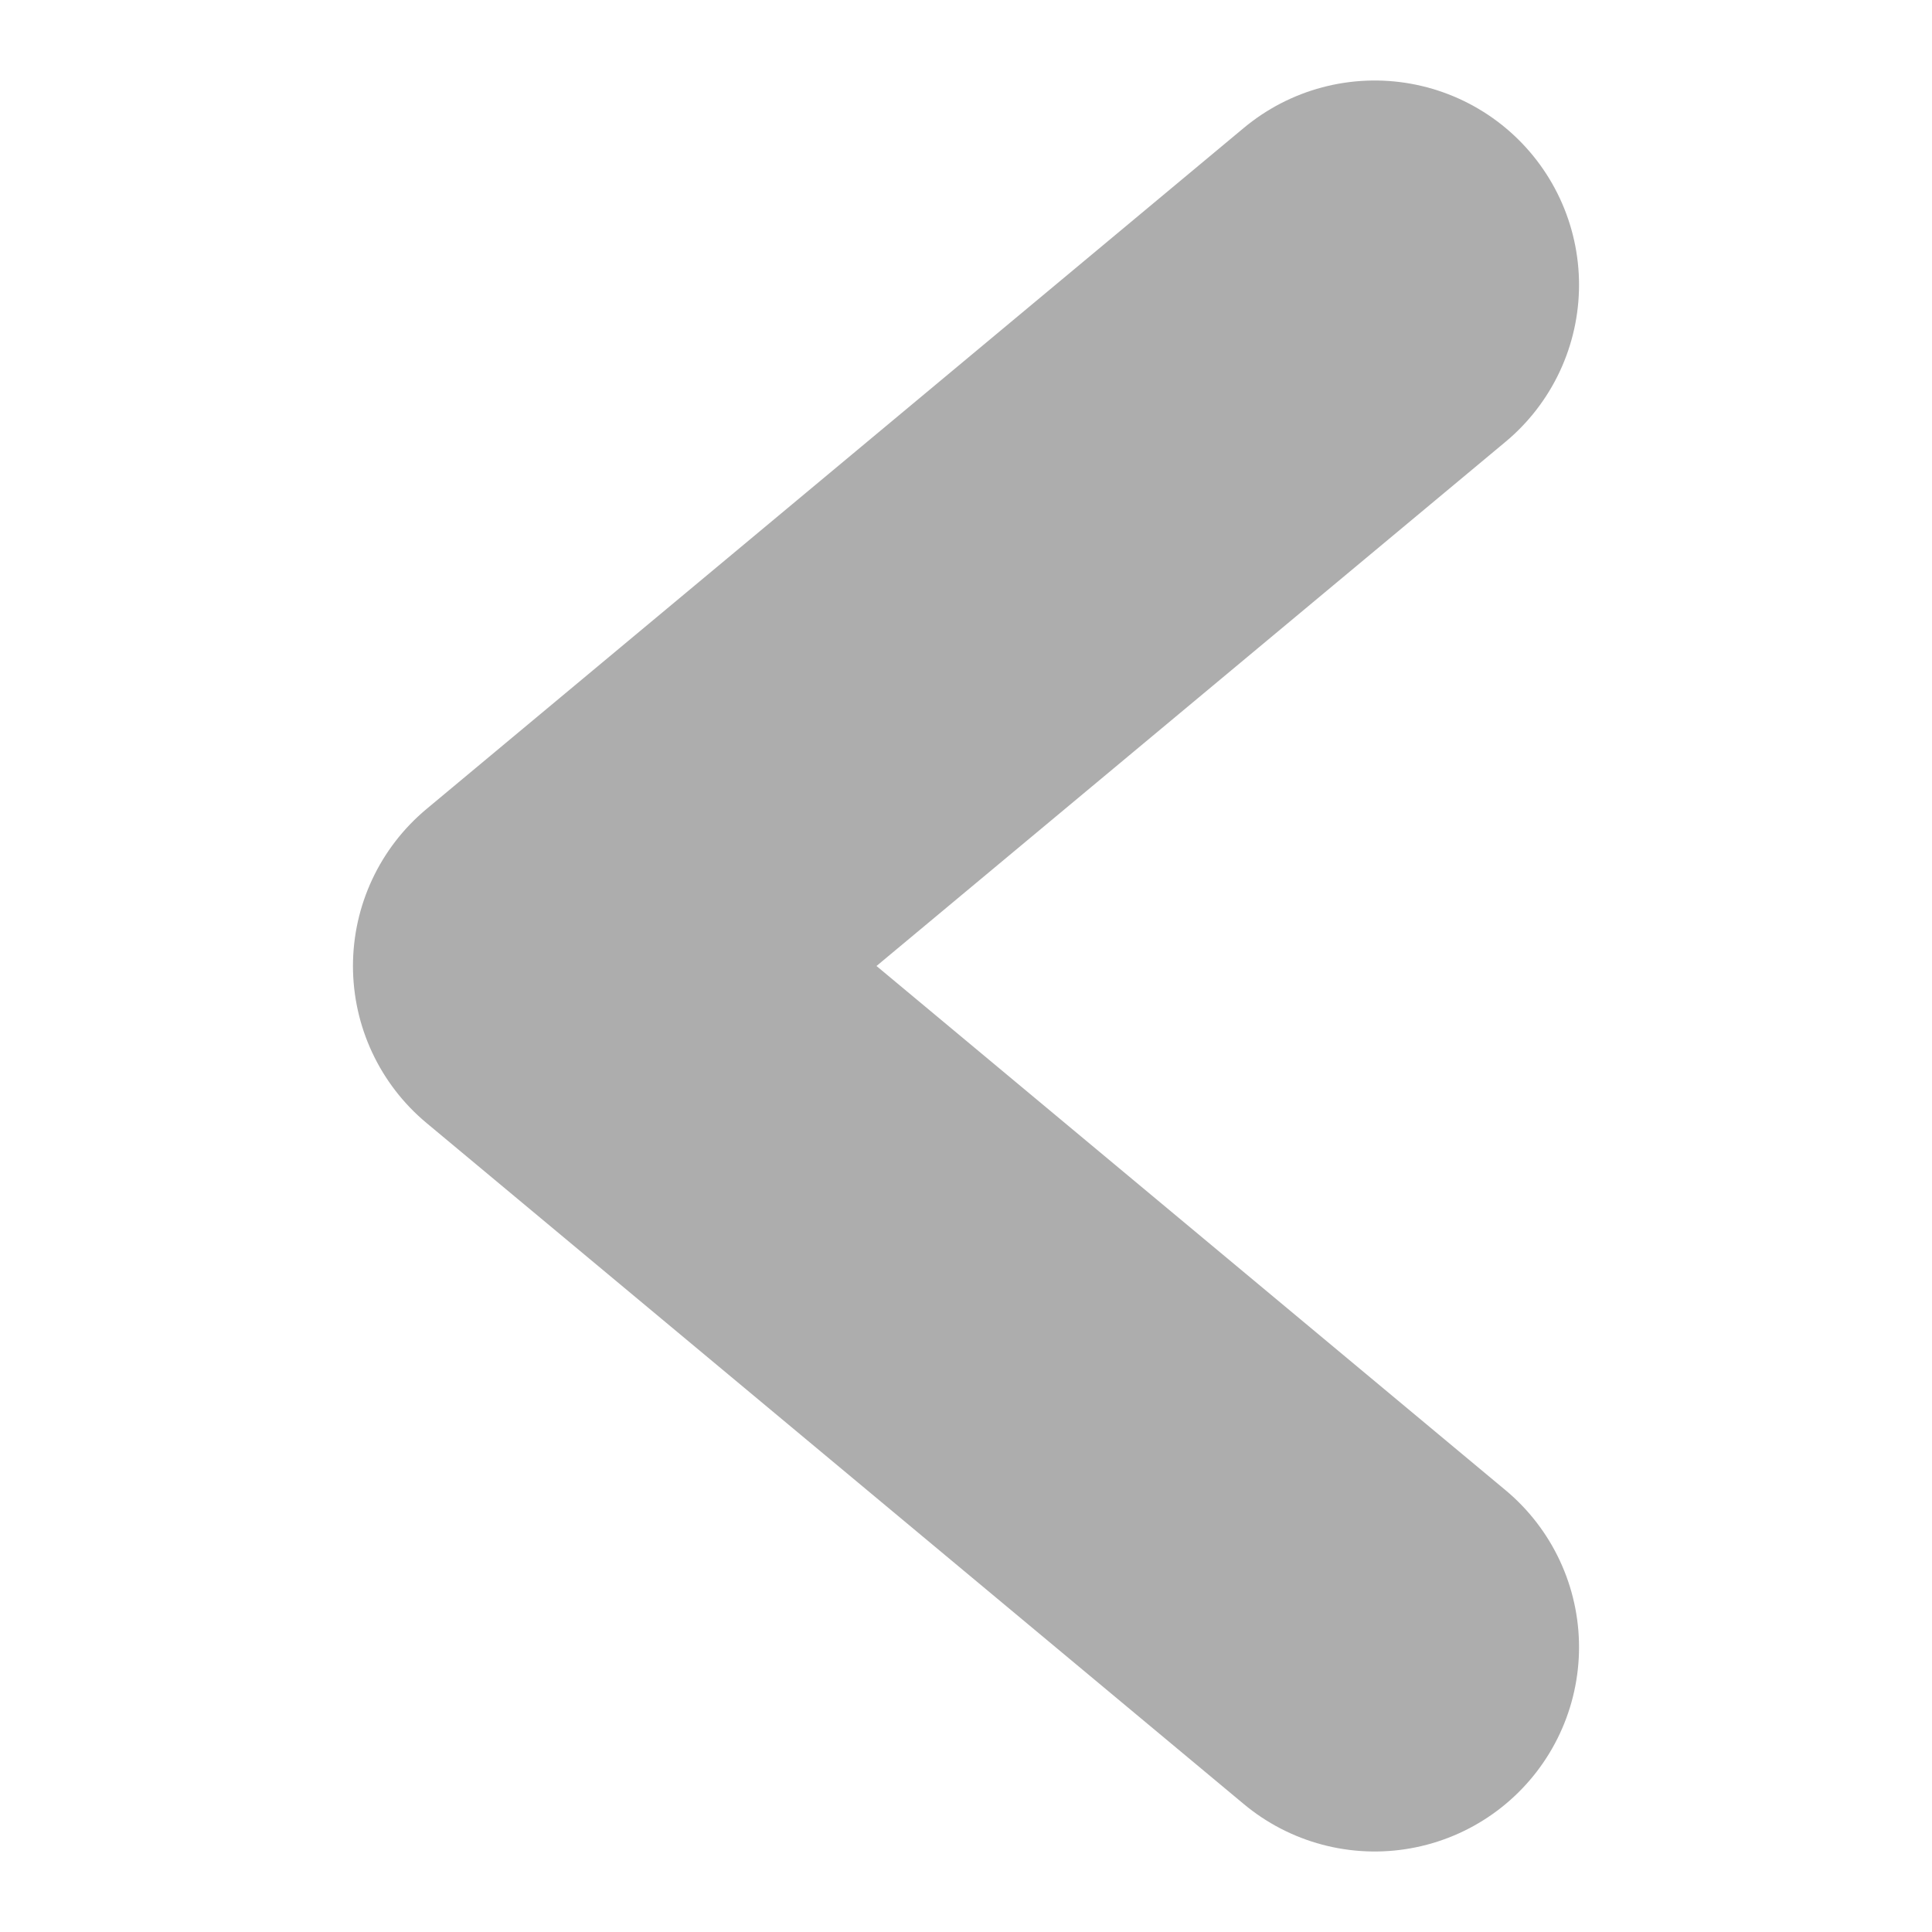
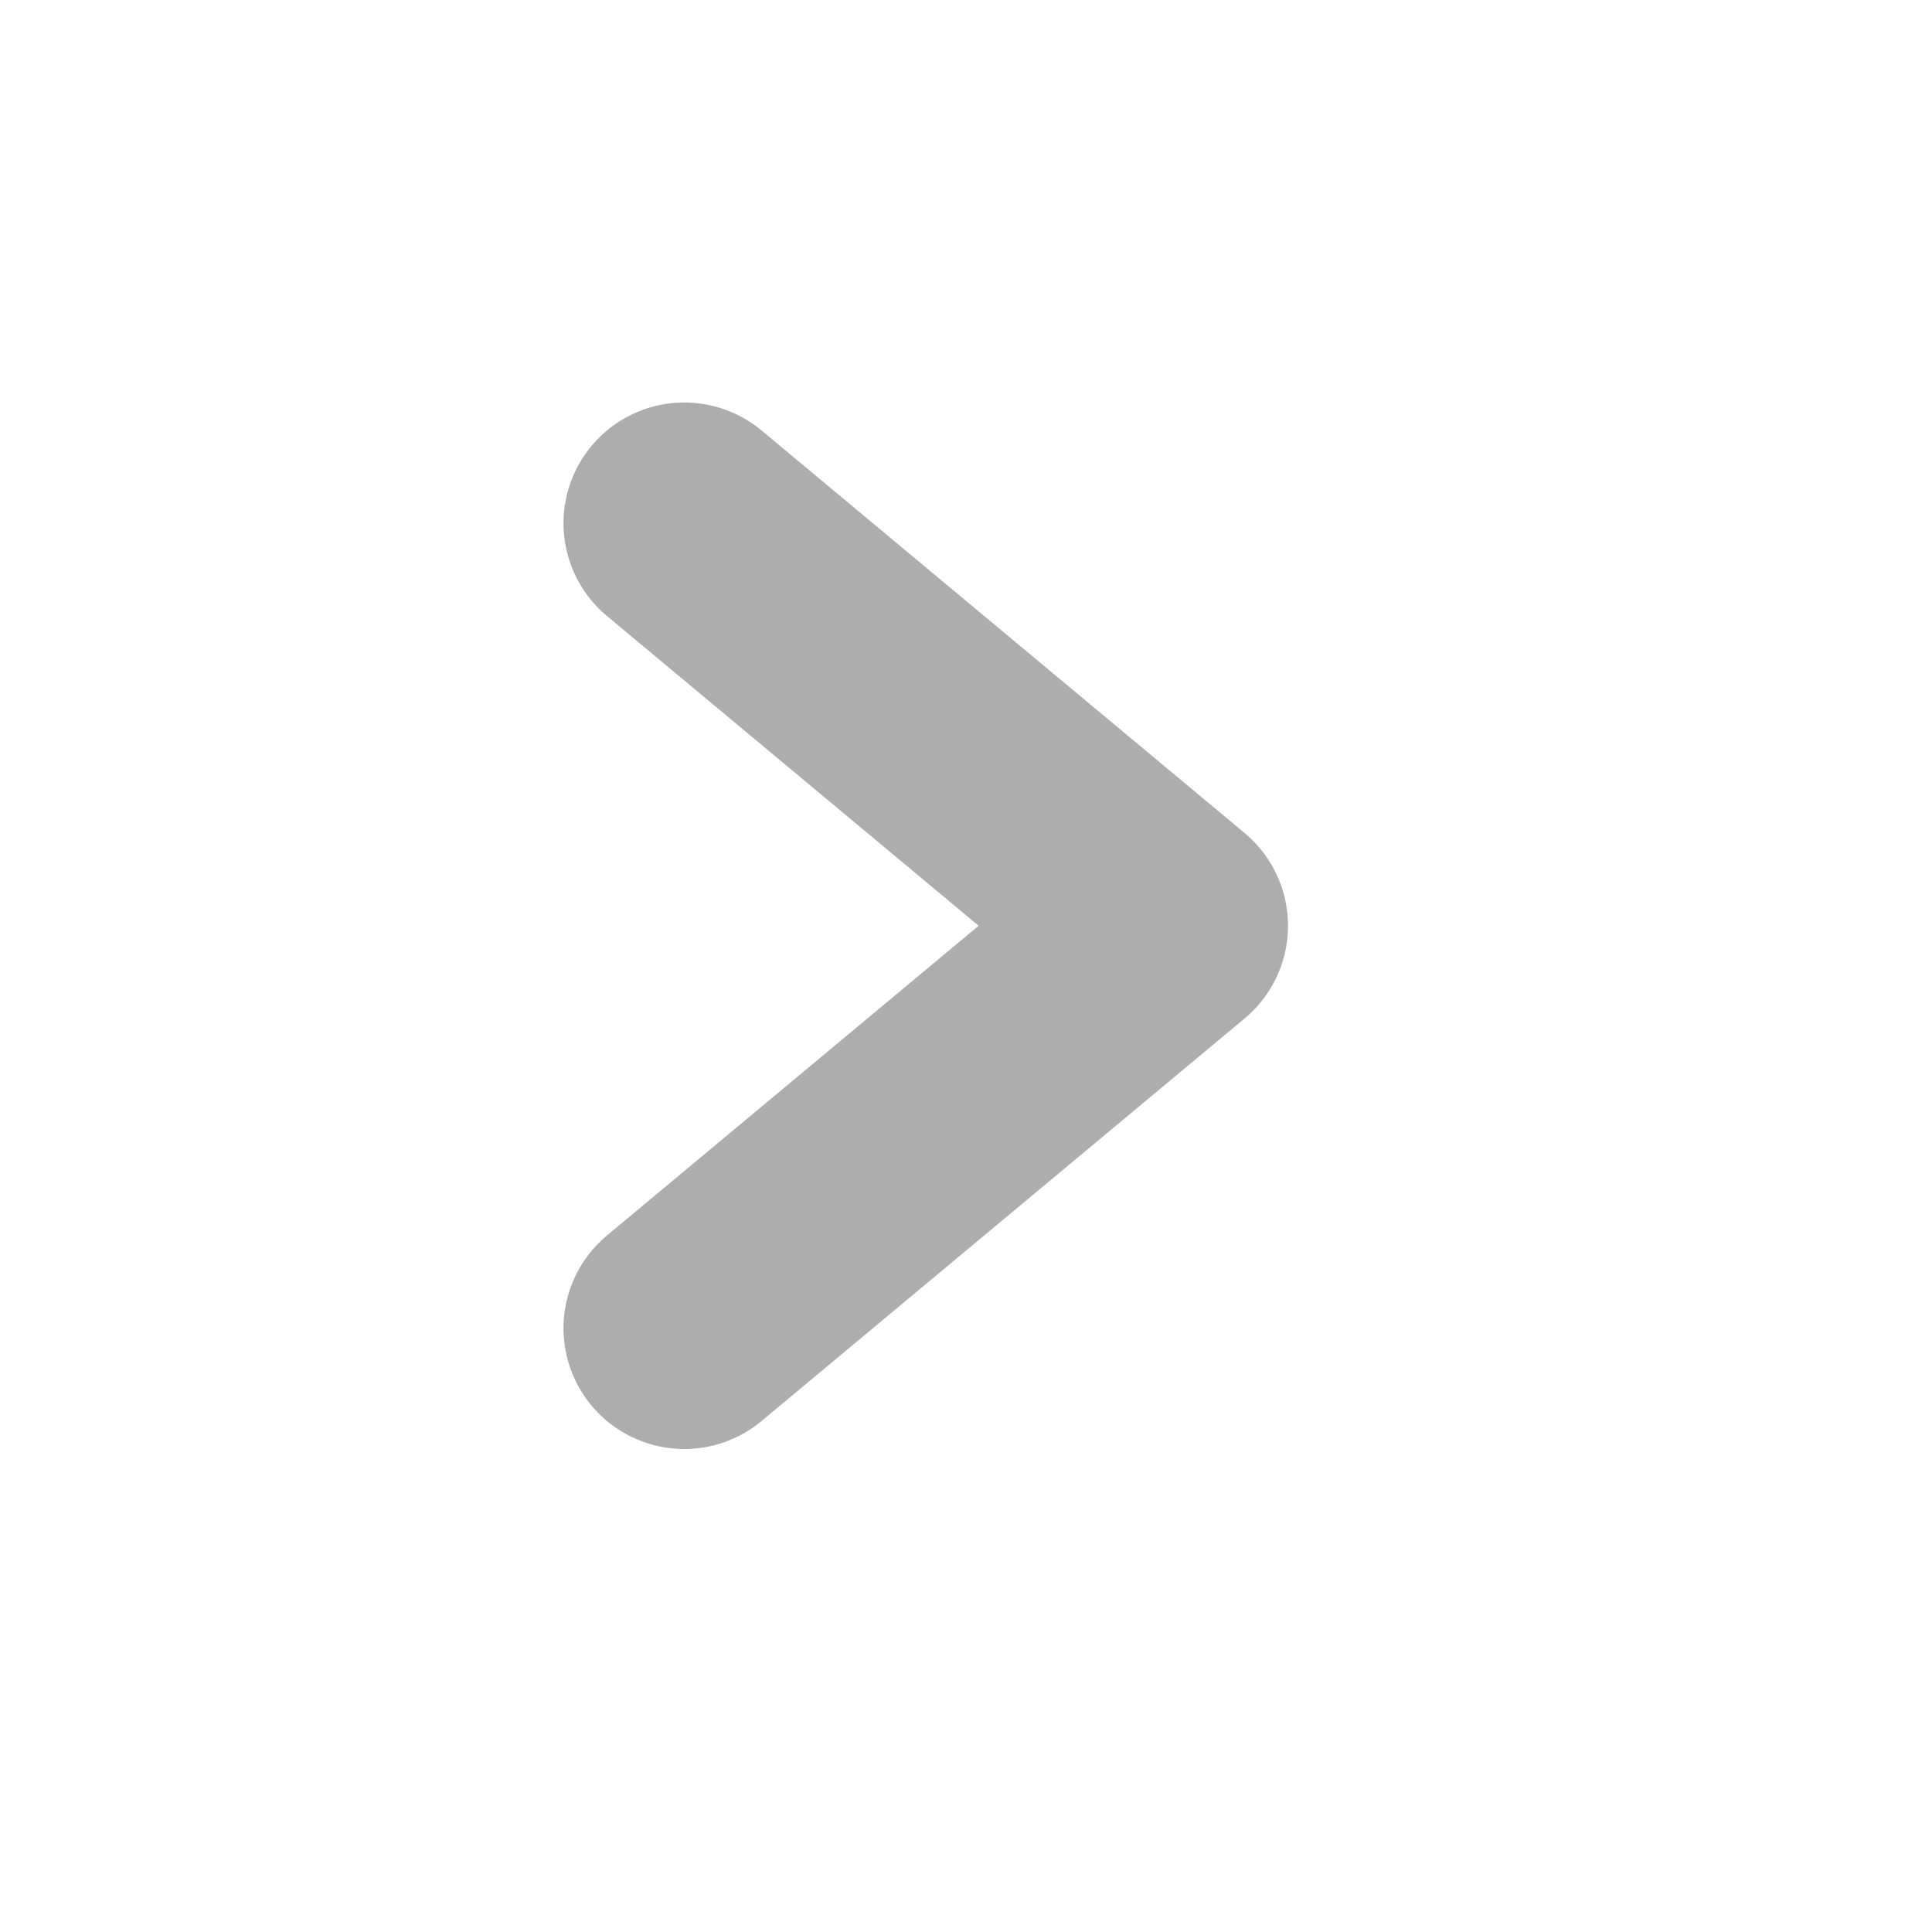
<svg xmlns="http://www.w3.org/2000/svg" viewBox="0 0 24 24" fill="none">
-   <g transform="matrix(0.916667 0 0 0.916667 1 1)">
-     <g transform="matrix(3.692285 0 0 3.692285 3.692322 0)">
-       <path id="è¯¦æ- " d="M3.75 5.75L0.75 3.25L3.75 0.75" stroke="#ADADAD" stroke-width="1.5" stroke-linecap="round" stroke-linejoin="round" />
+   <g transform="matrix(2 0 0 2 7 5)">
+     <g id="æç">
+       <g id="Frame 1321318301">
+         <g id="Group 1321318302">
+           <g id="Group 1321318299">
+             <path id="è¯¦æ+ " d="M0.75 5.75L3.75 3.25L0.75 0.75" stroke="#ADADAD" stroke-width="1.5" stroke-linecap="round" stroke-linejoin="round" />
+           </g>
+         </g>
+       </g>
    </g>
  </g>
</svg>
